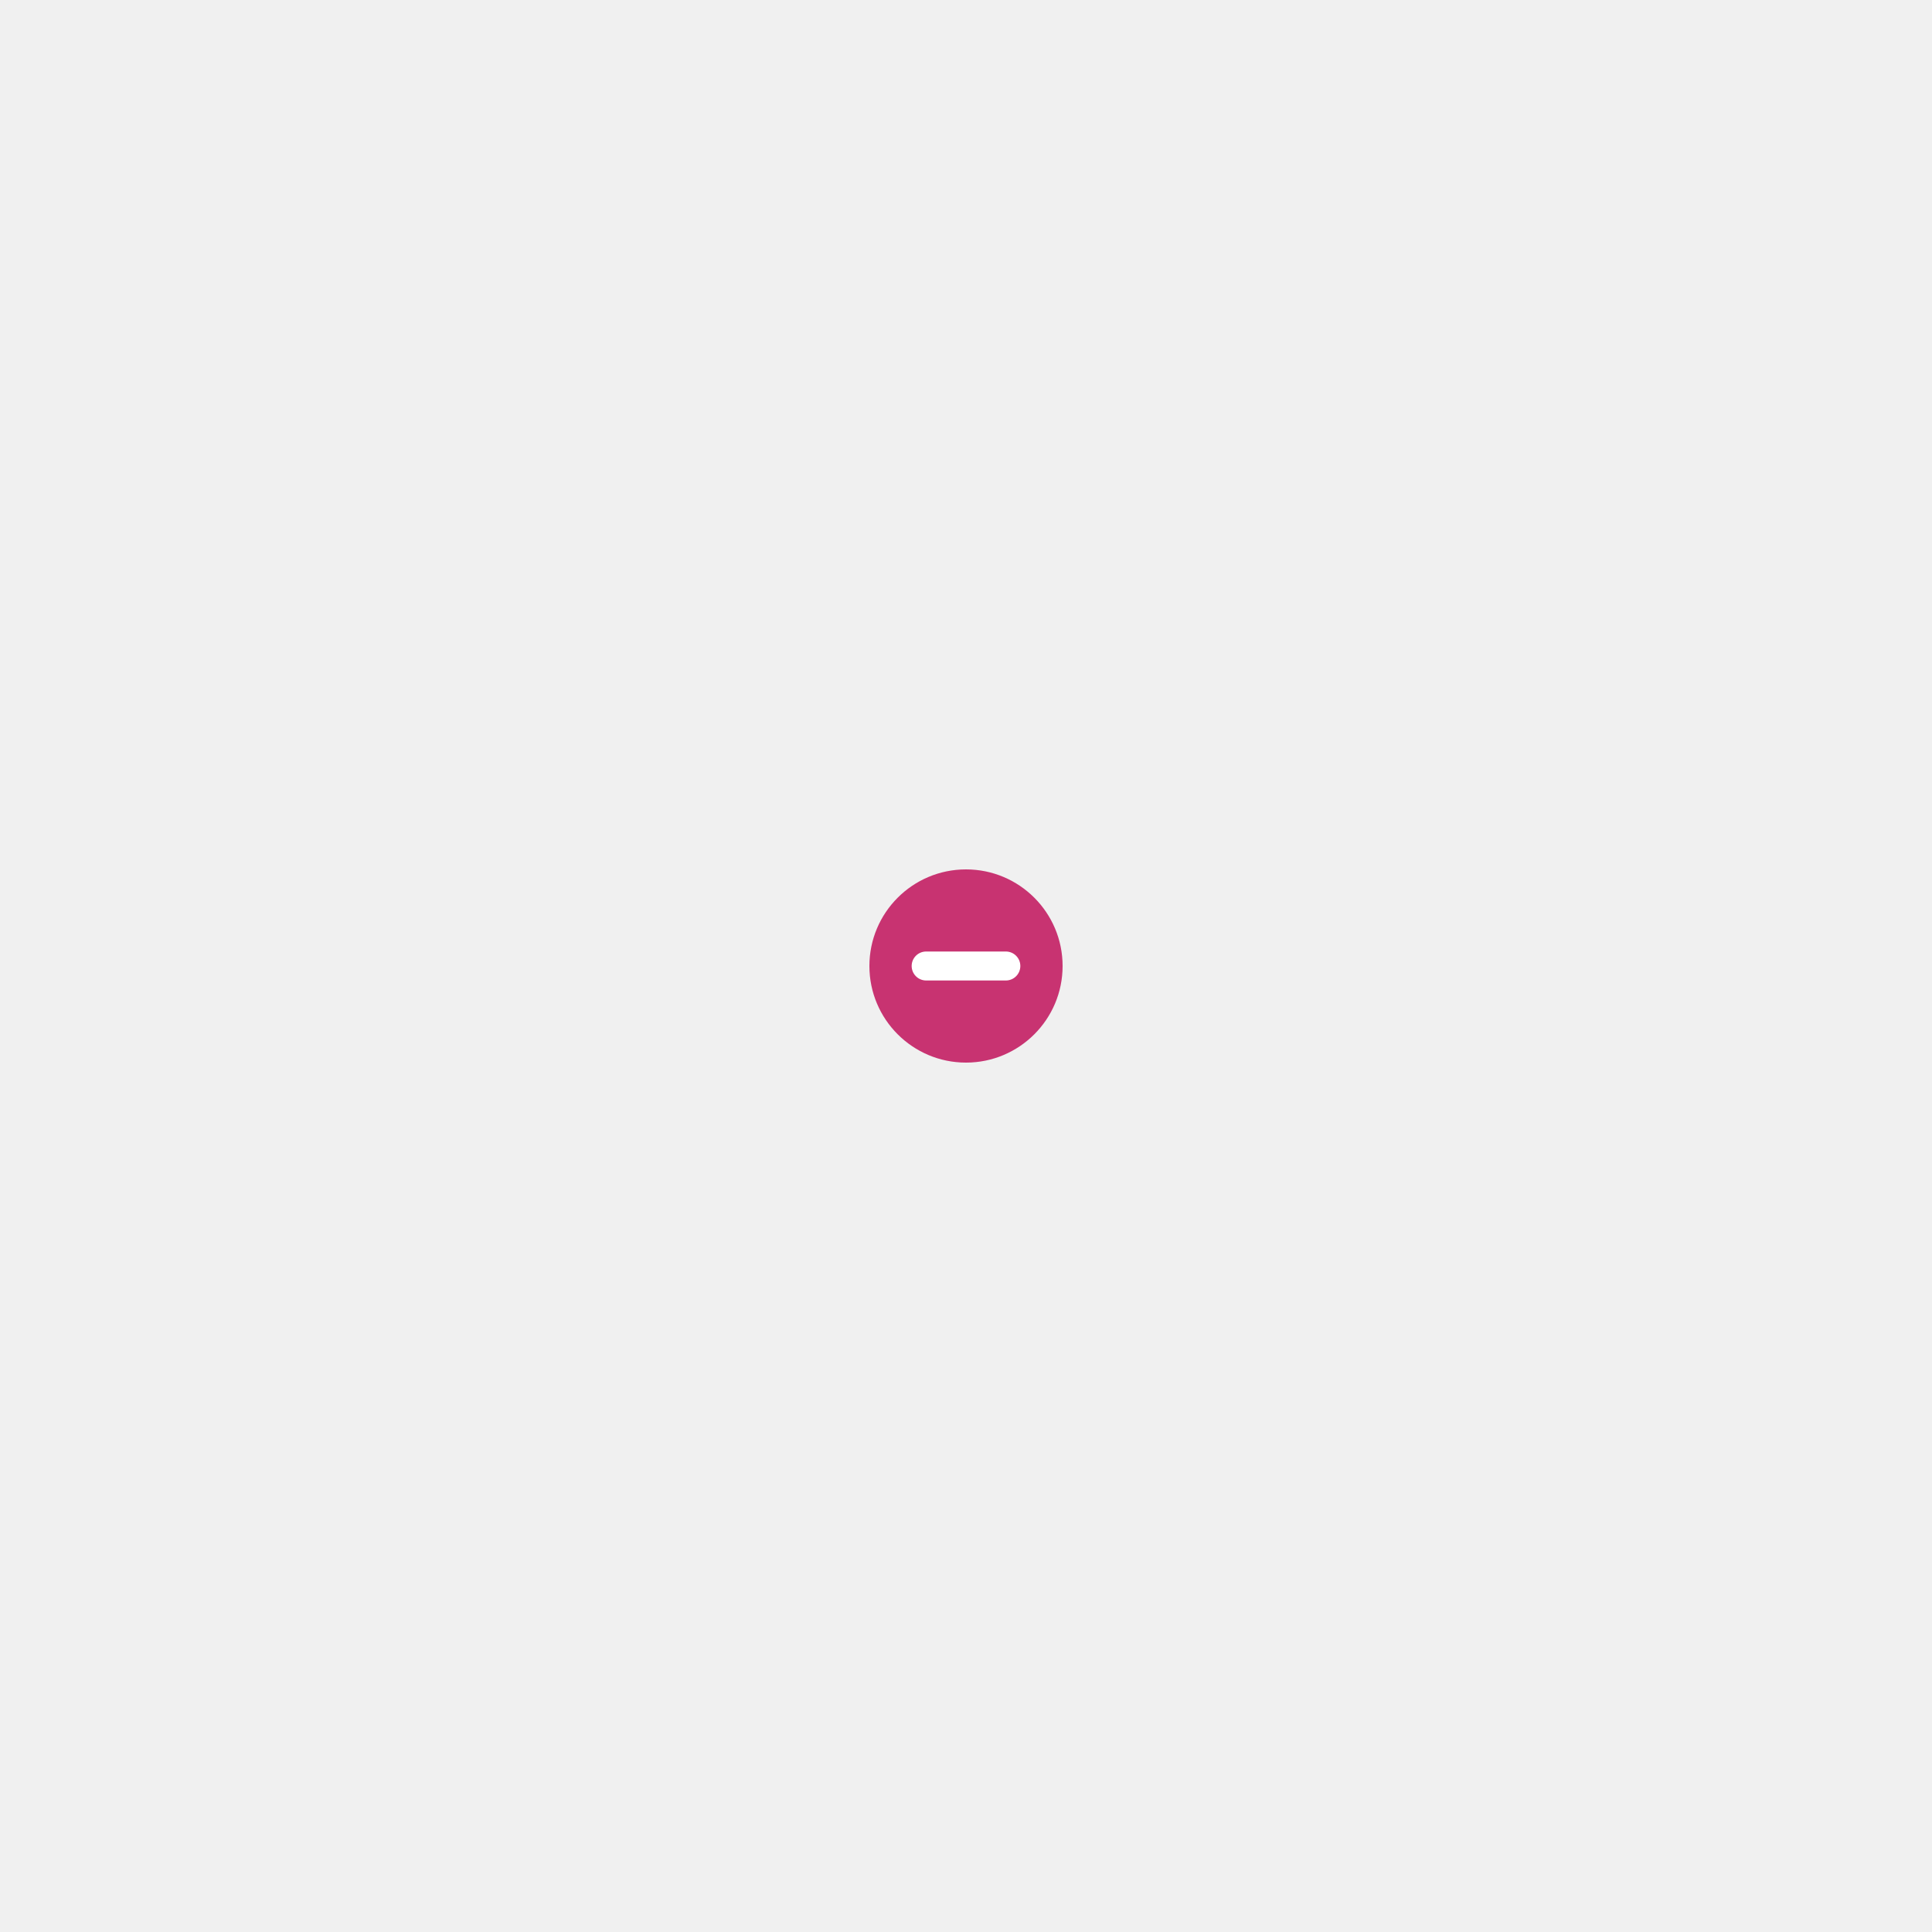
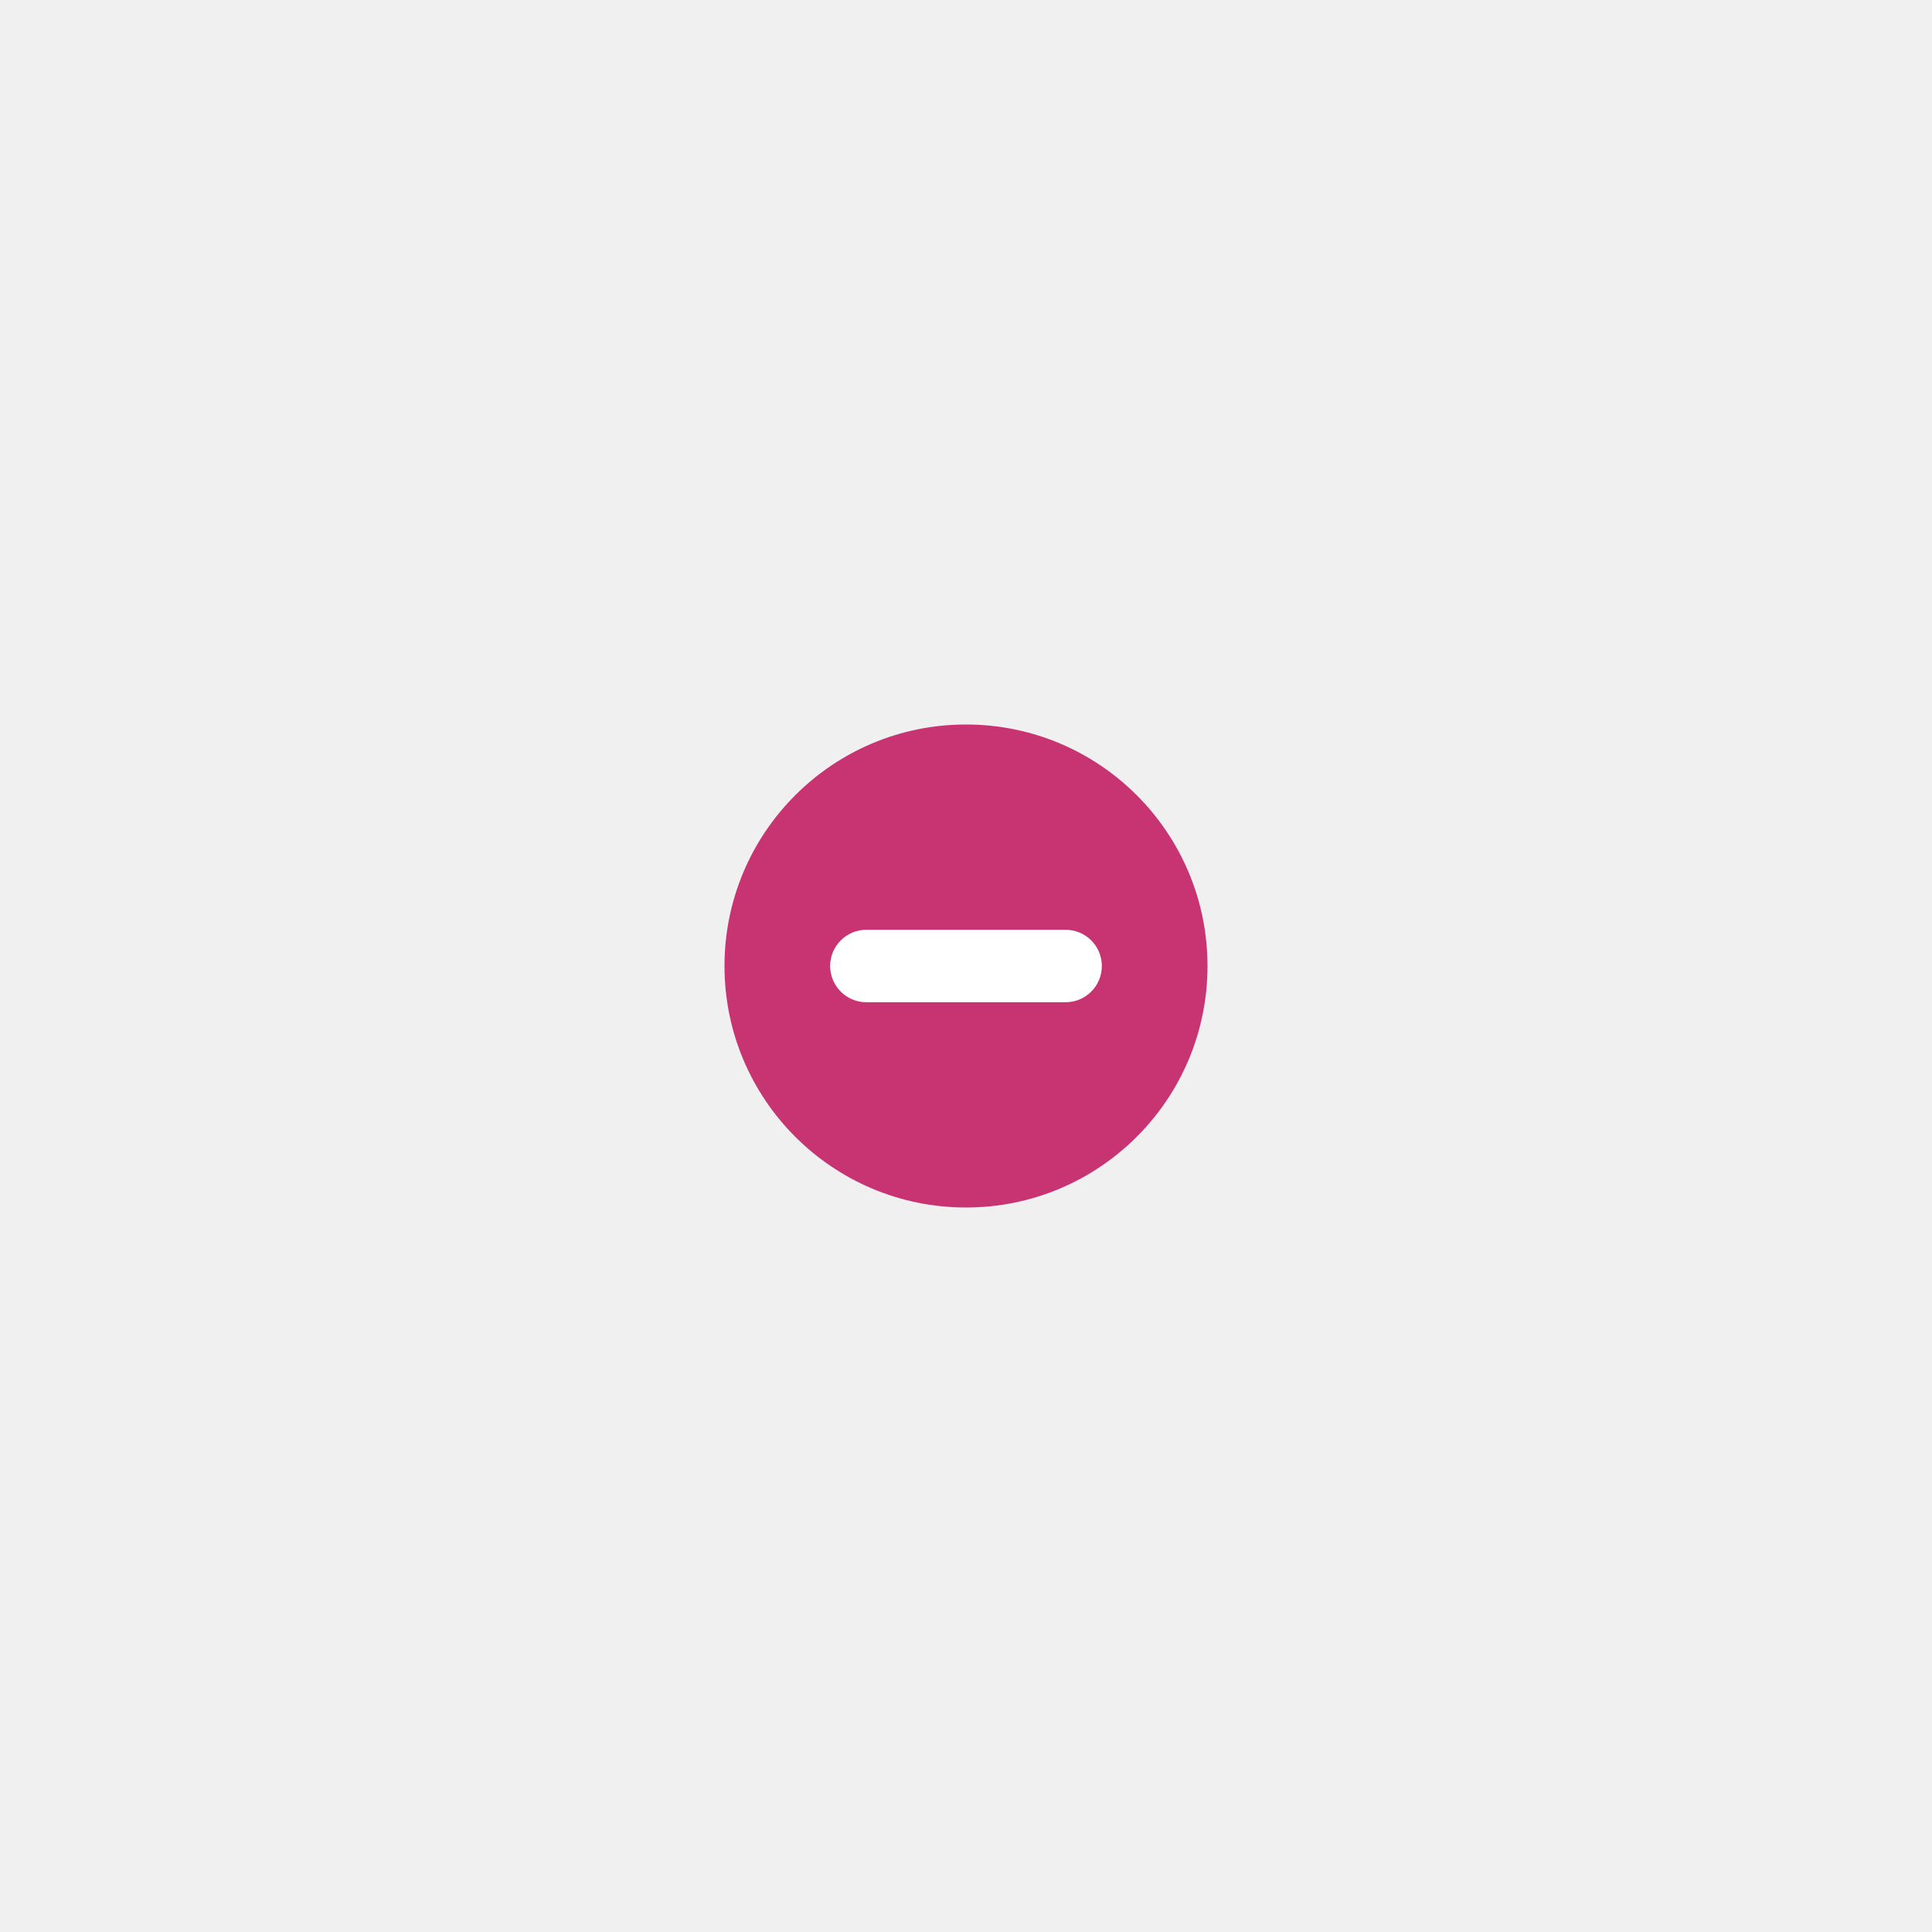
- <svg xmlns="http://www.w3.org/2000/svg" width="160" height="160" viewBox="0 0 160 160">
-   <svg x="72" y="72" width="16" height="16" viewBox="0 0 16 16">
+ <svg xmlns="http://www.w3.org/2000/svg" width="64" height="64" viewBox="0 0 64 64">
+   <svg x="24" y="24" width="16" height="16" viewBox="0 0 16 16" fill="none">
    <g clip-path="url(#clip0_332_3167)">
      <rect width="16" height="16" rx="8" fill="#C83371" />
      <rect x="3.5" y="6.8" width="9" height="2.4" rx="1.2" fill="white" />
    </g>
    <defs>
      <clipPath id="clip0_332_3167">
        <rect width="16" height="16" rx="8" fill="white" />
      </clipPath>
    </defs>
  </svg>
</svg>
